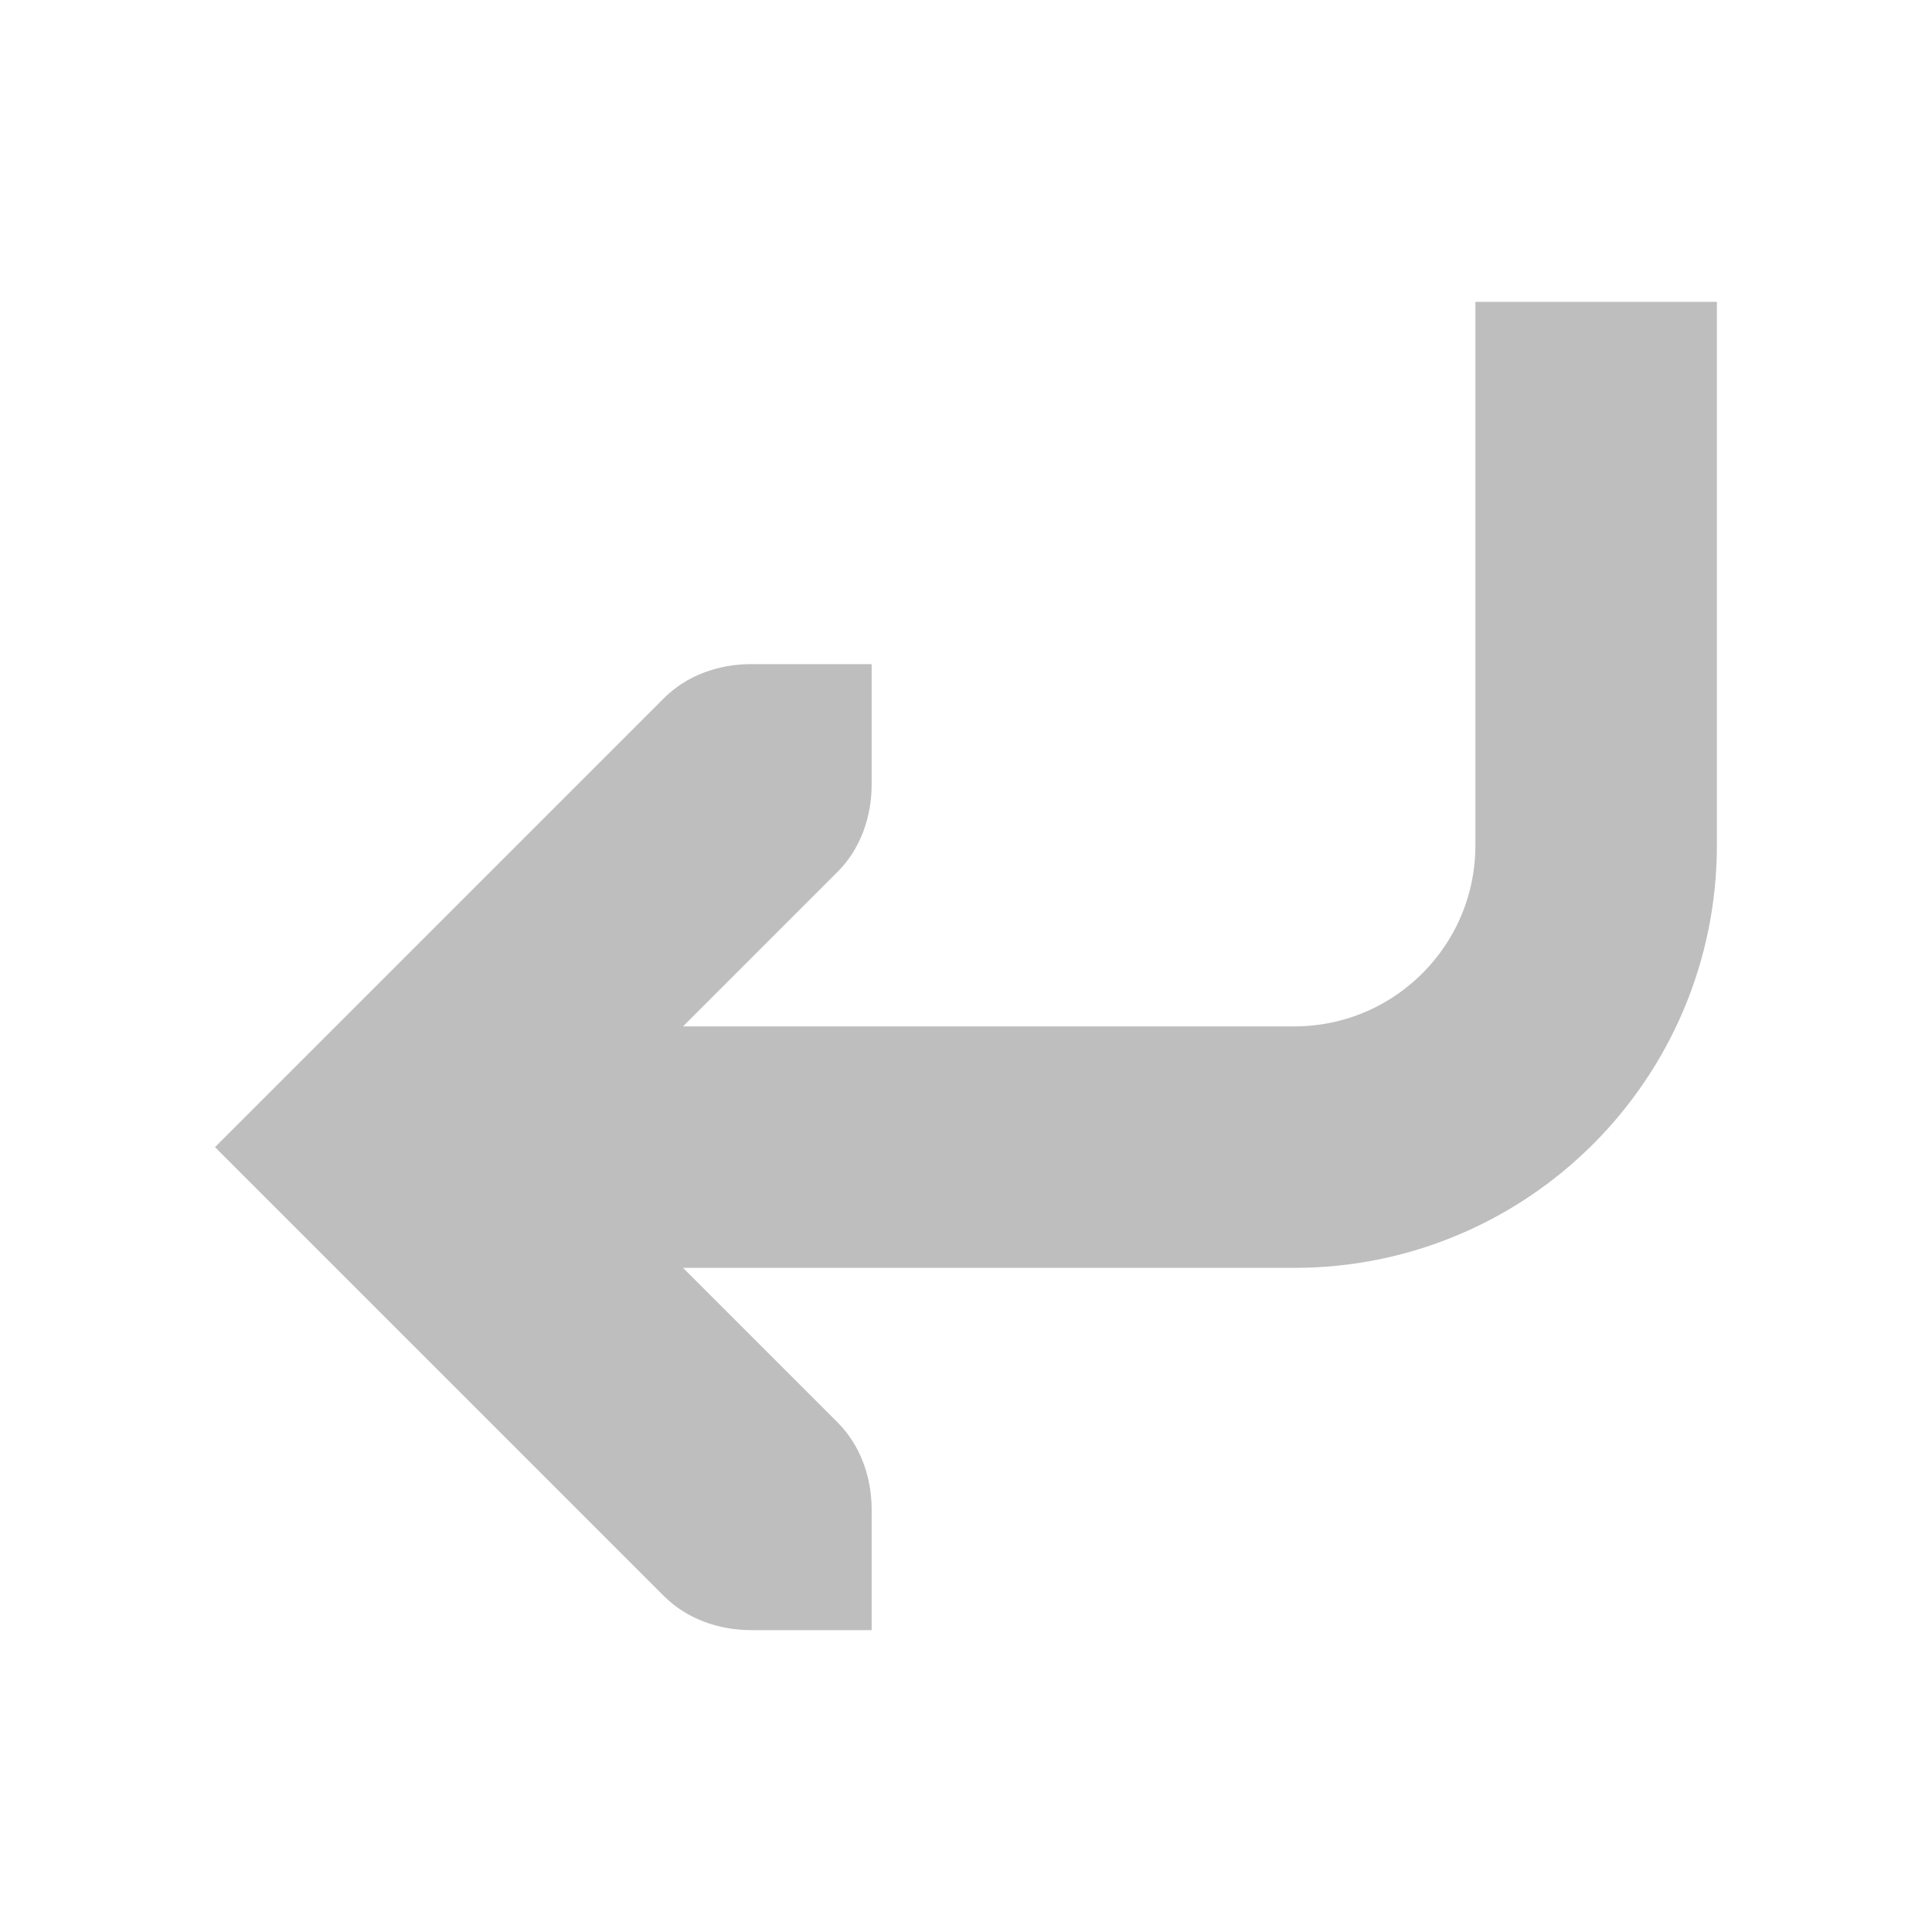
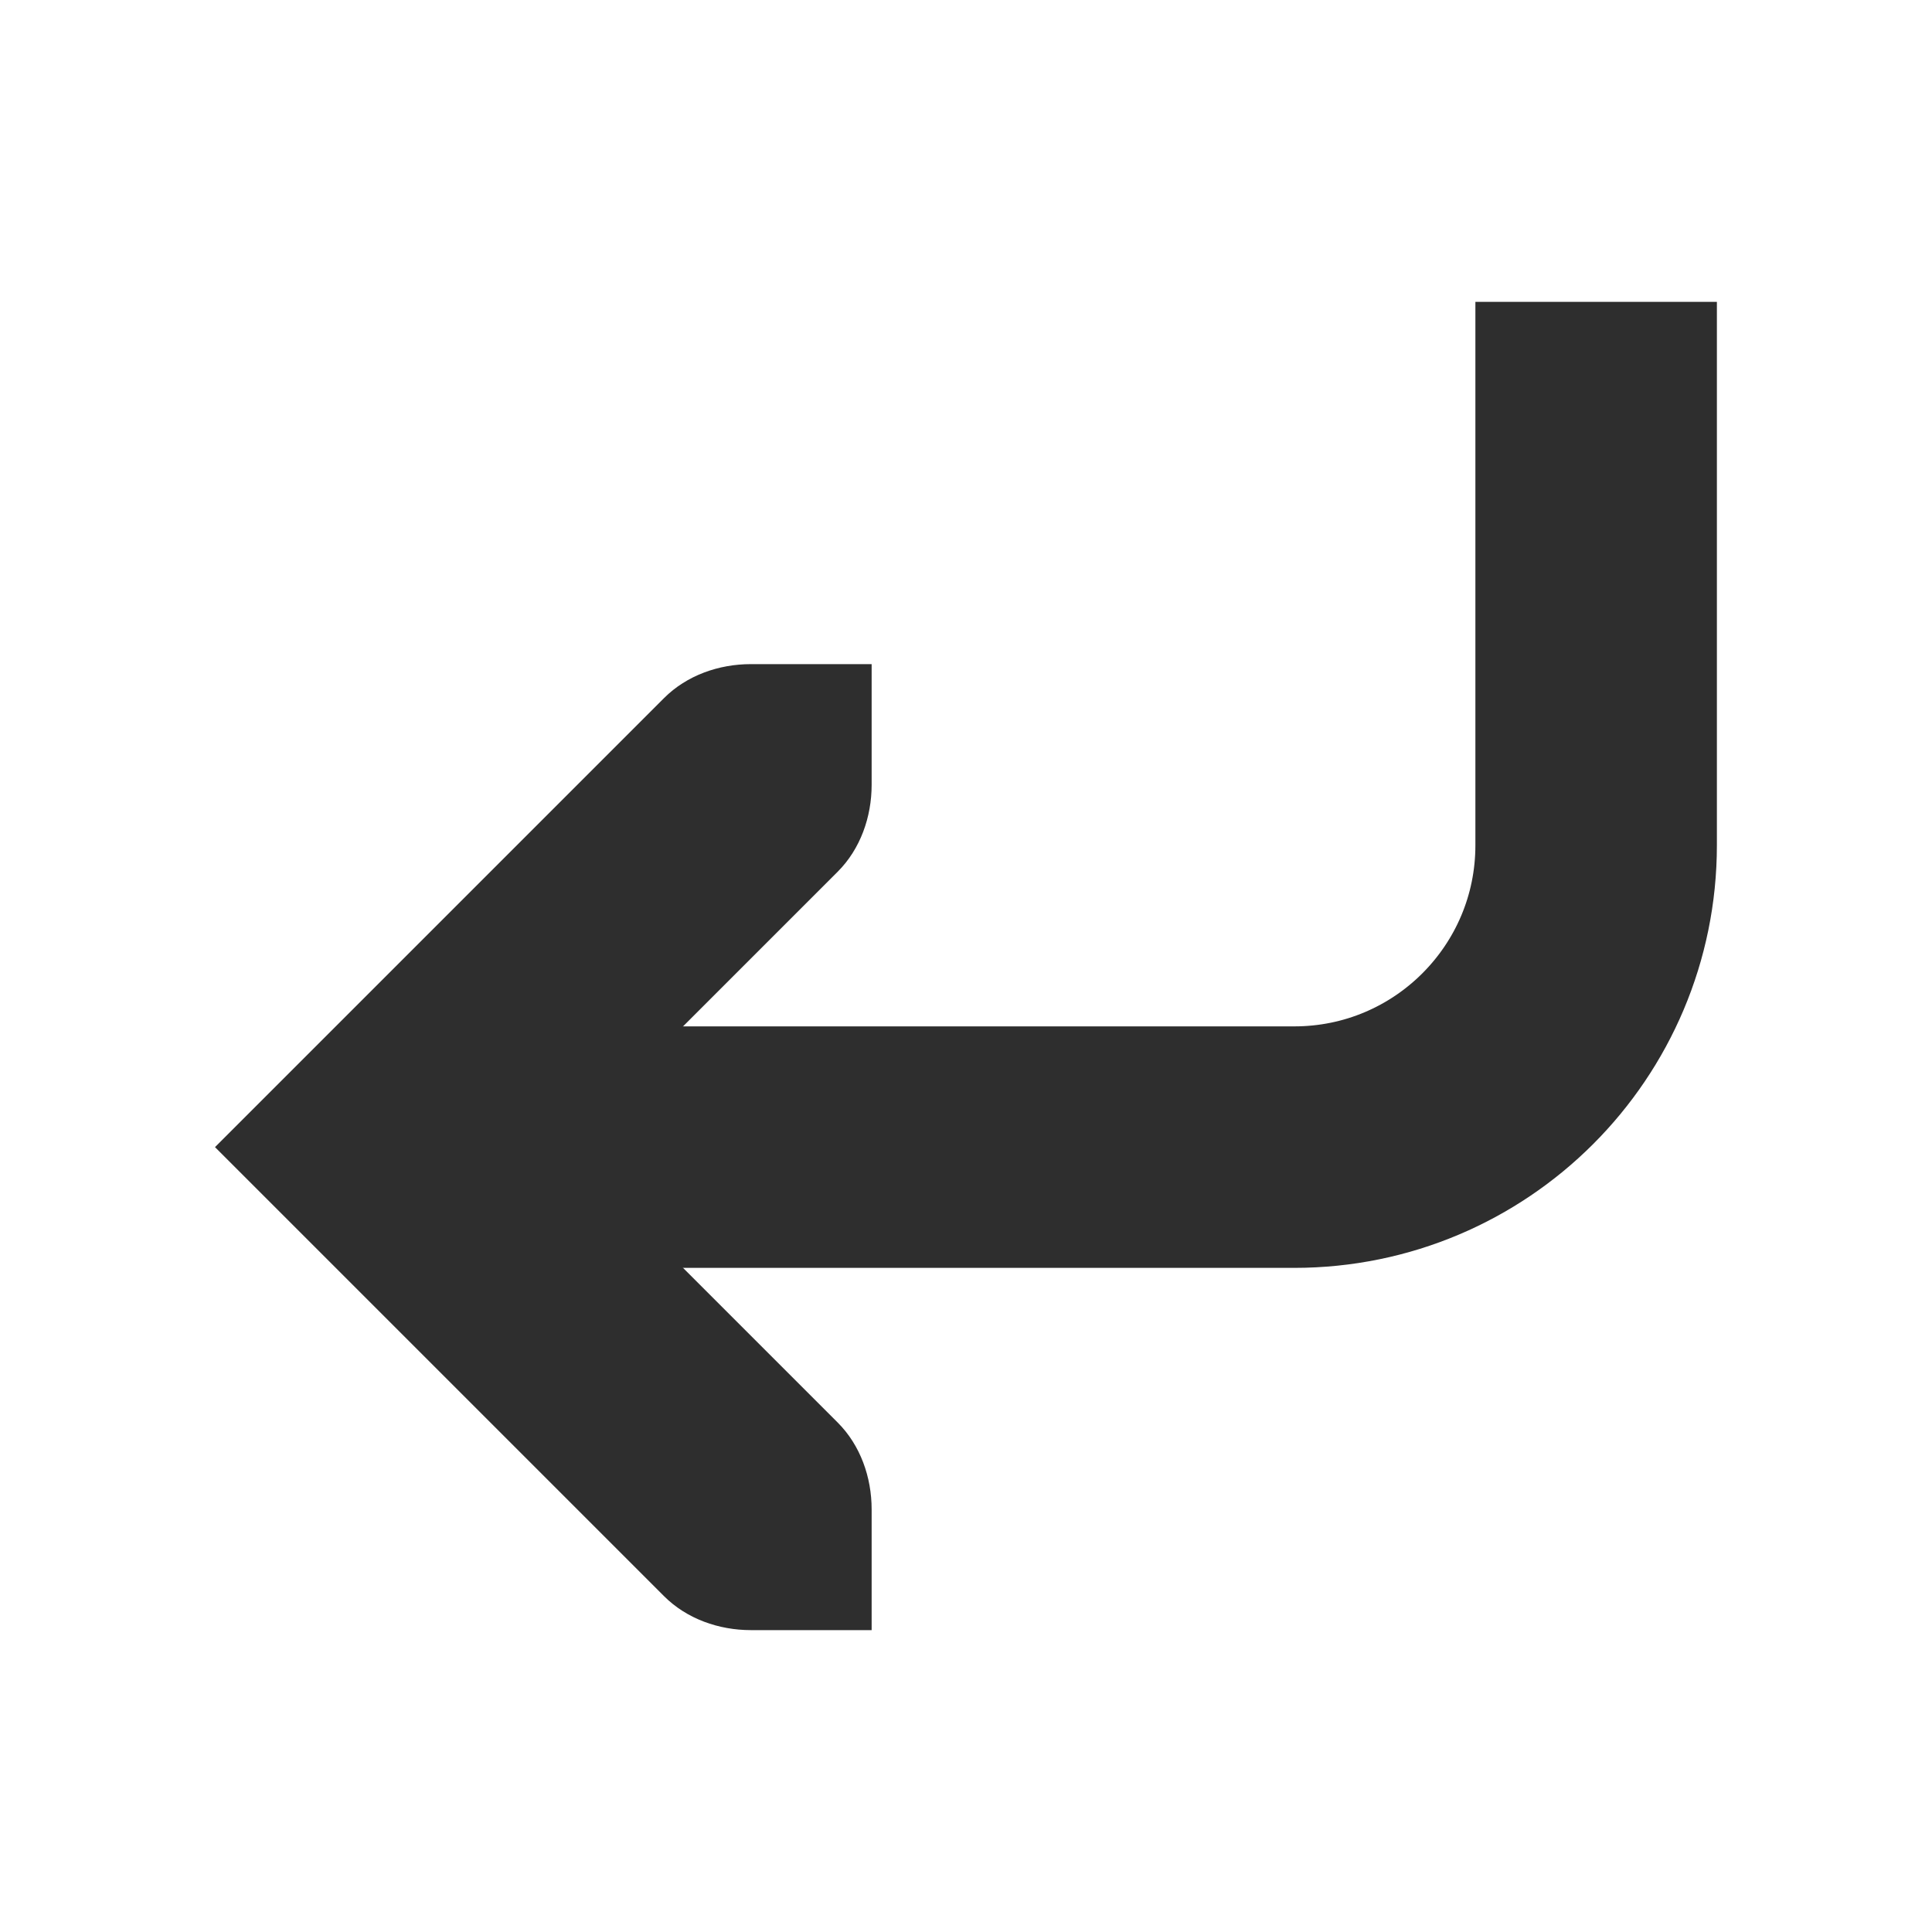
<svg xmlns="http://www.w3.org/2000/svg" xmlns:ns1="http://www.openswatchbook.org/uri/2009/osb" width="32" viewBox="0 0 32 32" version="1.1" id="svg7384" height="32">
  <defs id="defs7386">
    <linearGradient ns1:paint="solid" id="linearGradient19282" gradientTransform="matrix(-2.736579,0.2820293,-0.1890831,-0.9998832,239.5401,-879.4556)">
      <stop style="stop-color:#666666;stop-opacity:1;" offset="0" id="stop19284" />
    </linearGradient>
  </defs>
  <g transform="translate(-141.0002,-791)" style="display:inline" id="layer9" />
  <g transform="translate(-141.0002,-791)" style="display:inline" id="layer10" />
  <g transform="translate(-141.0002,-791)" id="layer11" />
  <g transform="translate(-141.0002,-791)" style="display:inline" id="layer13" />
  <g transform="translate(-141.0002,-791)" id="layer14" />
  <g transform="translate(-141.0002,-791)" style="display:inline" id="layer15" />
  <g transform="translate(-141.0002,-791)" style="display:inline" id="g71291" />
  <g transform="translate(-141.0002,-791)" style="display:inline" id="g4953" />
  <g transform="matrix(2,0,0,2,-281.5629,-1615)" style="display:inline" id="layer12">
-     <path id="path16589" d="m 148,821 h -1 c -0.265,0 -0.531,-0.093 -0.719,-0.281 l -3.719,-3.719 c 0,0 2.479,-2.479 3.719,-3.719 0.188,-0.188 0.453,-0.281 0.719,-0.281 h 1 v 1 c 0,0.265 -0.093,0.531 -0.281,0.719 l -2.281,2.281 2.281,2.281 c 0.188,0.188 0.281,0.453 0.281,0.719 z" style="color:#000000;font-style:normal;font-variant:normal;font-weight:normal;font-stretch:normal;font-size:medium;line-height:normal;font-family:'Bitstream Vera Sans';-inkscape-font-specification:'Bitstream Vera Sans';text-indent:0;text-align:start;text-decoration:none;text-decoration-line:none;letter-spacing:normal;word-spacing:normal;text-transform:none;writing-mode:lr-tb;direction:ltr;text-anchor:start;display:inline;overflow:visible;visibility:visible;fill:#bebebe;fill-opacity:1;stroke:none;stroke-width:2;marker:none;enable-background:accumulate" />
-     <path style="color:#000000;display:inline;overflow:visible;visibility:visible;fill:none;stroke:#bebebe;stroke-width:2;stroke-linecap:butt;stroke-linejoin:miter;stroke-miterlimit:4;stroke-dashoffset:0;stroke-opacity:1;marker:none;enable-background:accumulate" d="m 154,810 v 4.5 c 0,1.381 -1.119,2.5 -2.5,2.5 h -6.5" id="path16591" />
+     <path id="path16589" d="m 148,821 h -1 c -0.265,0 -0.531,-0.093 -0.719,-0.281 l -3.719,-3.719 c 0,0 2.479,-2.479 3.719,-3.719 0.188,-0.188 0.453,-0.281 0.719,-0.281 h 1 v 1 c 0,0.265 -0.093,0.531 -0.281,0.719 l -2.281,2.281 2.281,2.281 c 0.188,0.188 0.281,0.453 0.281,0.719 z" style="color:#000000;font-style:normal;font-variant:normal;font-weight:normal;font-stretch:normal;font-size:medium;line-height:normal;font-family:'Bitstream Vera Sans';-inkscape-font-specification:'Bitstream Vera Sans';text-indent:0;text-align:start;text-decoration:none;text-decoration-line:none;letter-spacing:normal;word-spacing:normal;text-transform:none;writing-mode:lr-tb;direction:ltr;text-anchor:start;display:inline;overflow:visible;visibility:visible;fill:#2e2e2e;fill-opacity:1;stroke:none;stroke-width:2;marker:none;enable-background:accumulate" />
+     <path style="color:#000000;display:inline;overflow:visible;visibility:visible;fill:none;stroke:#2e2e2e;stroke-width:2;stroke-linecap:butt;stroke-linejoin:miter;stroke-miterlimit:4;stroke-dashoffset:0;stroke-opacity:1;marker:none;enable-background:accumulate" d="m 154,810 v 4.5 c 0,1.381 -1.119,2.5 -2.5,2.5 h -6.5" id="path16591" />
  </g>
</svg>
